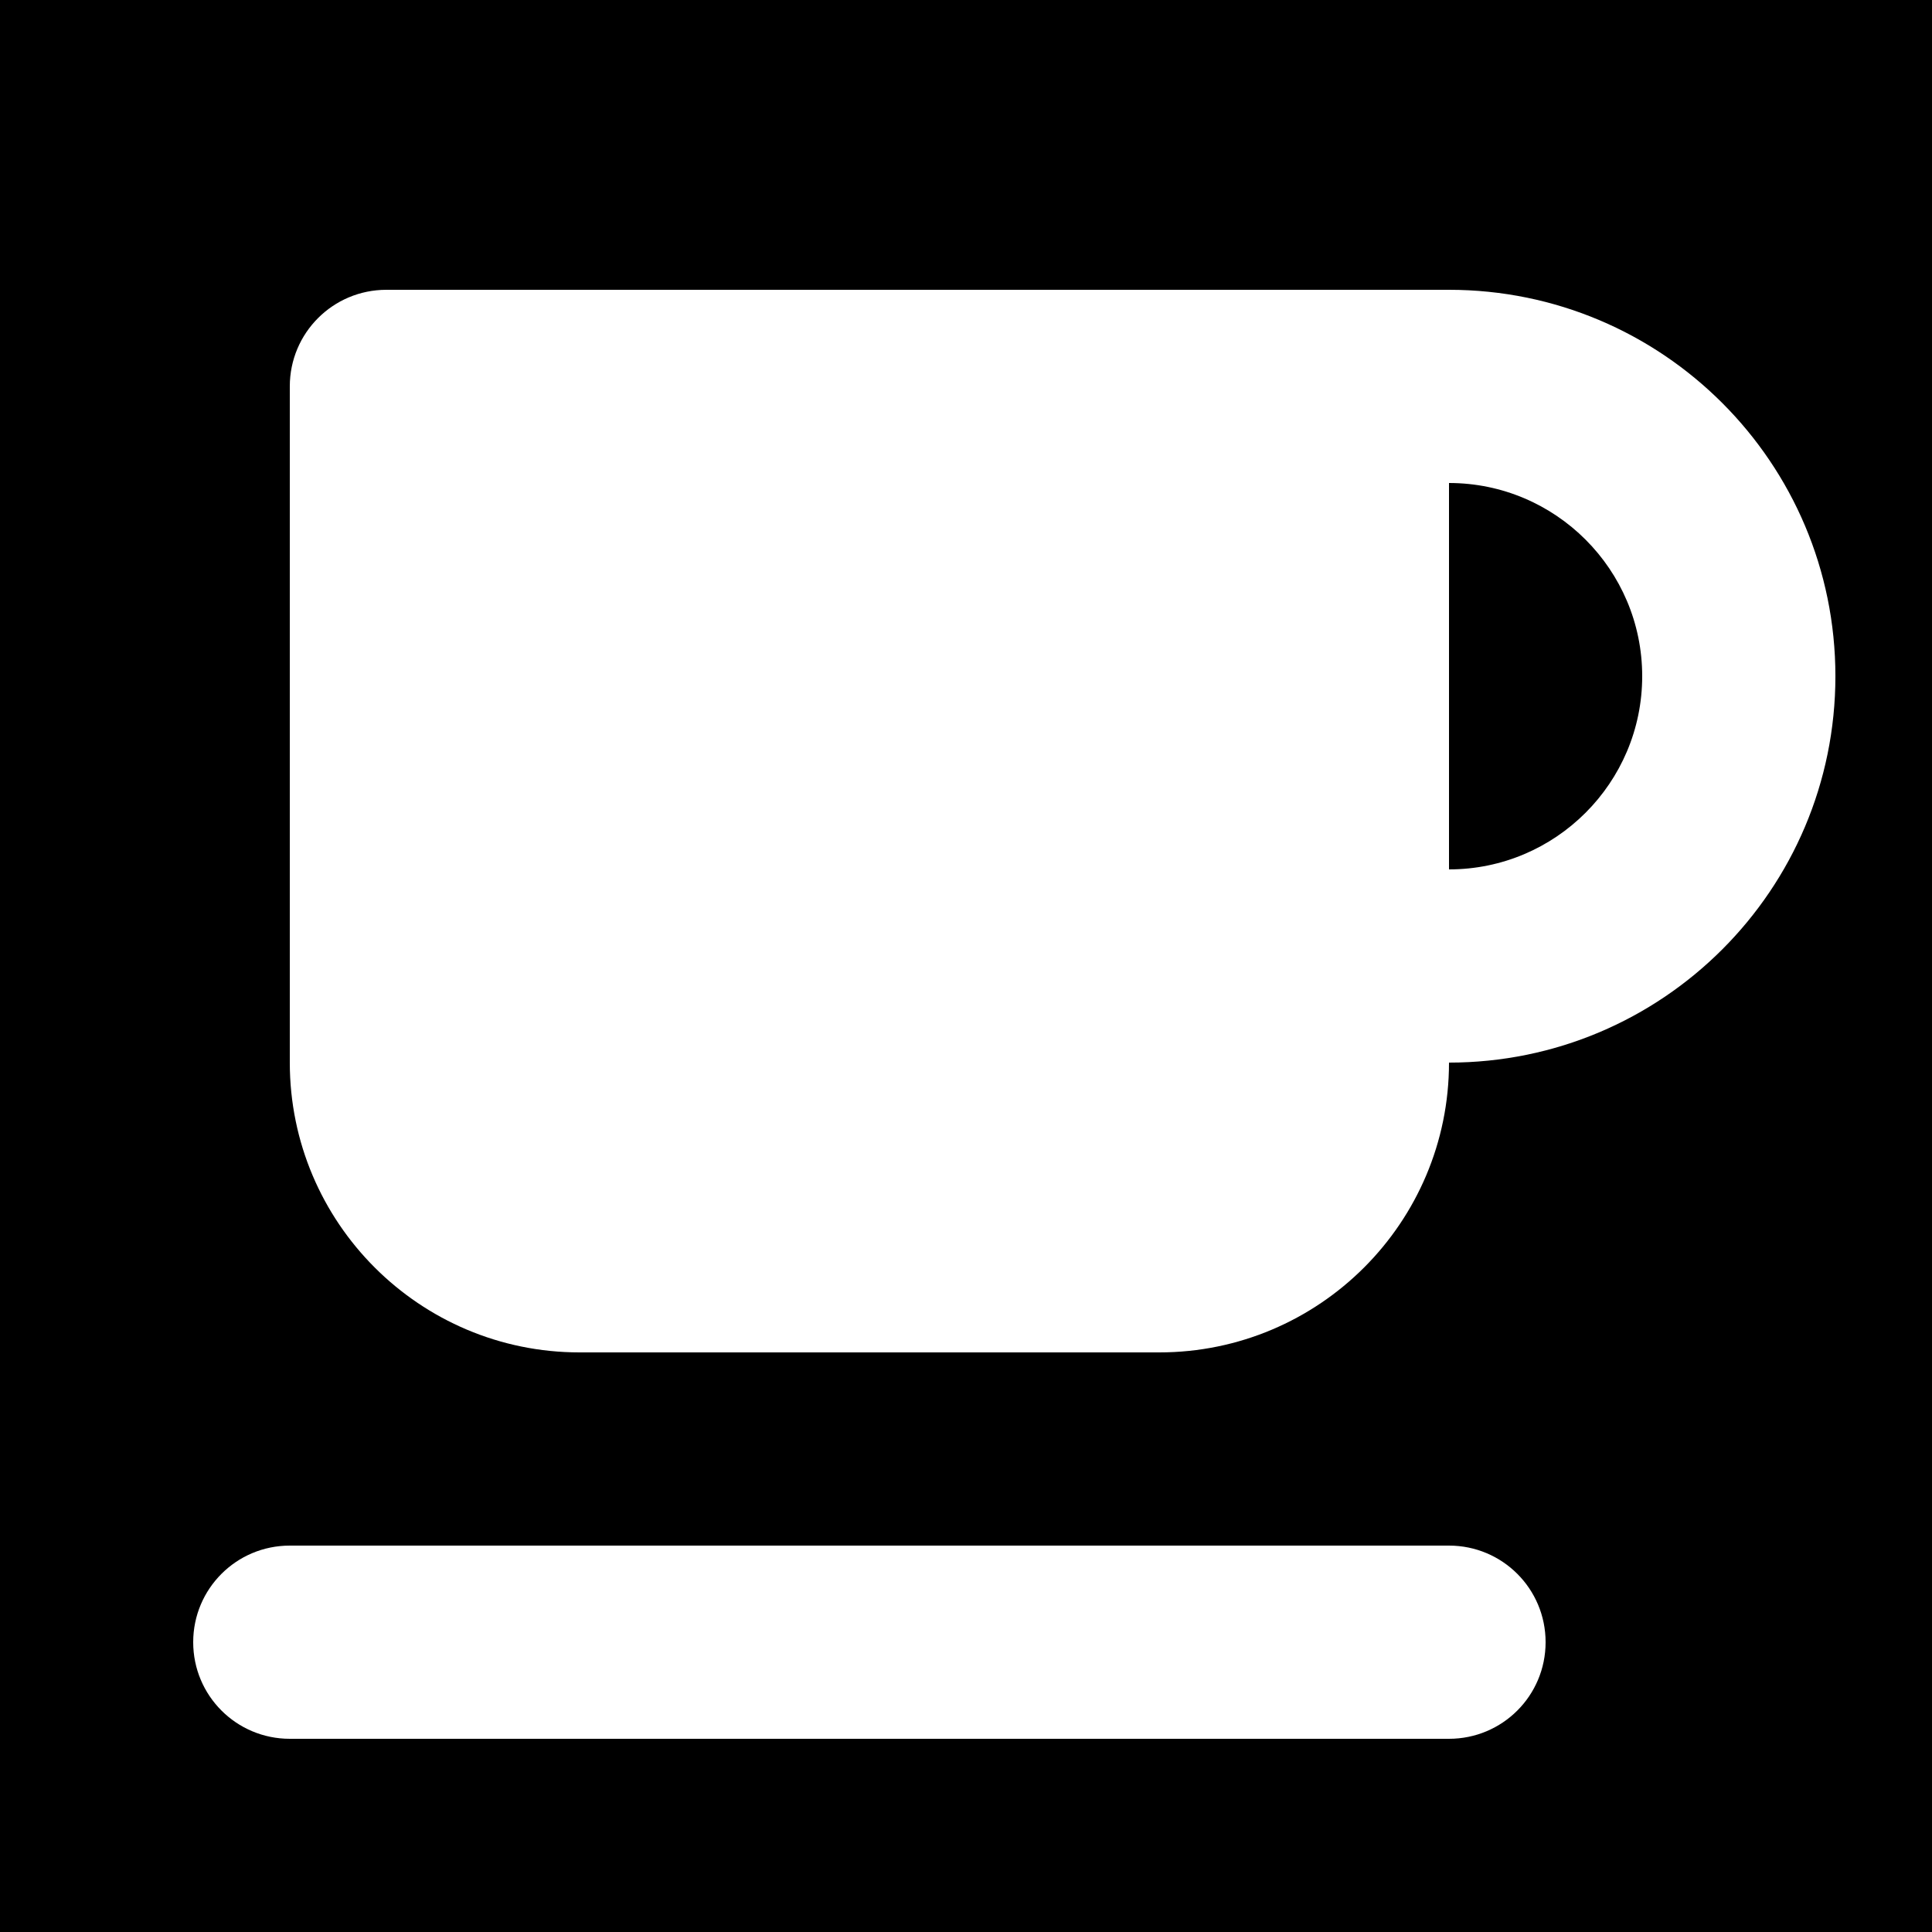
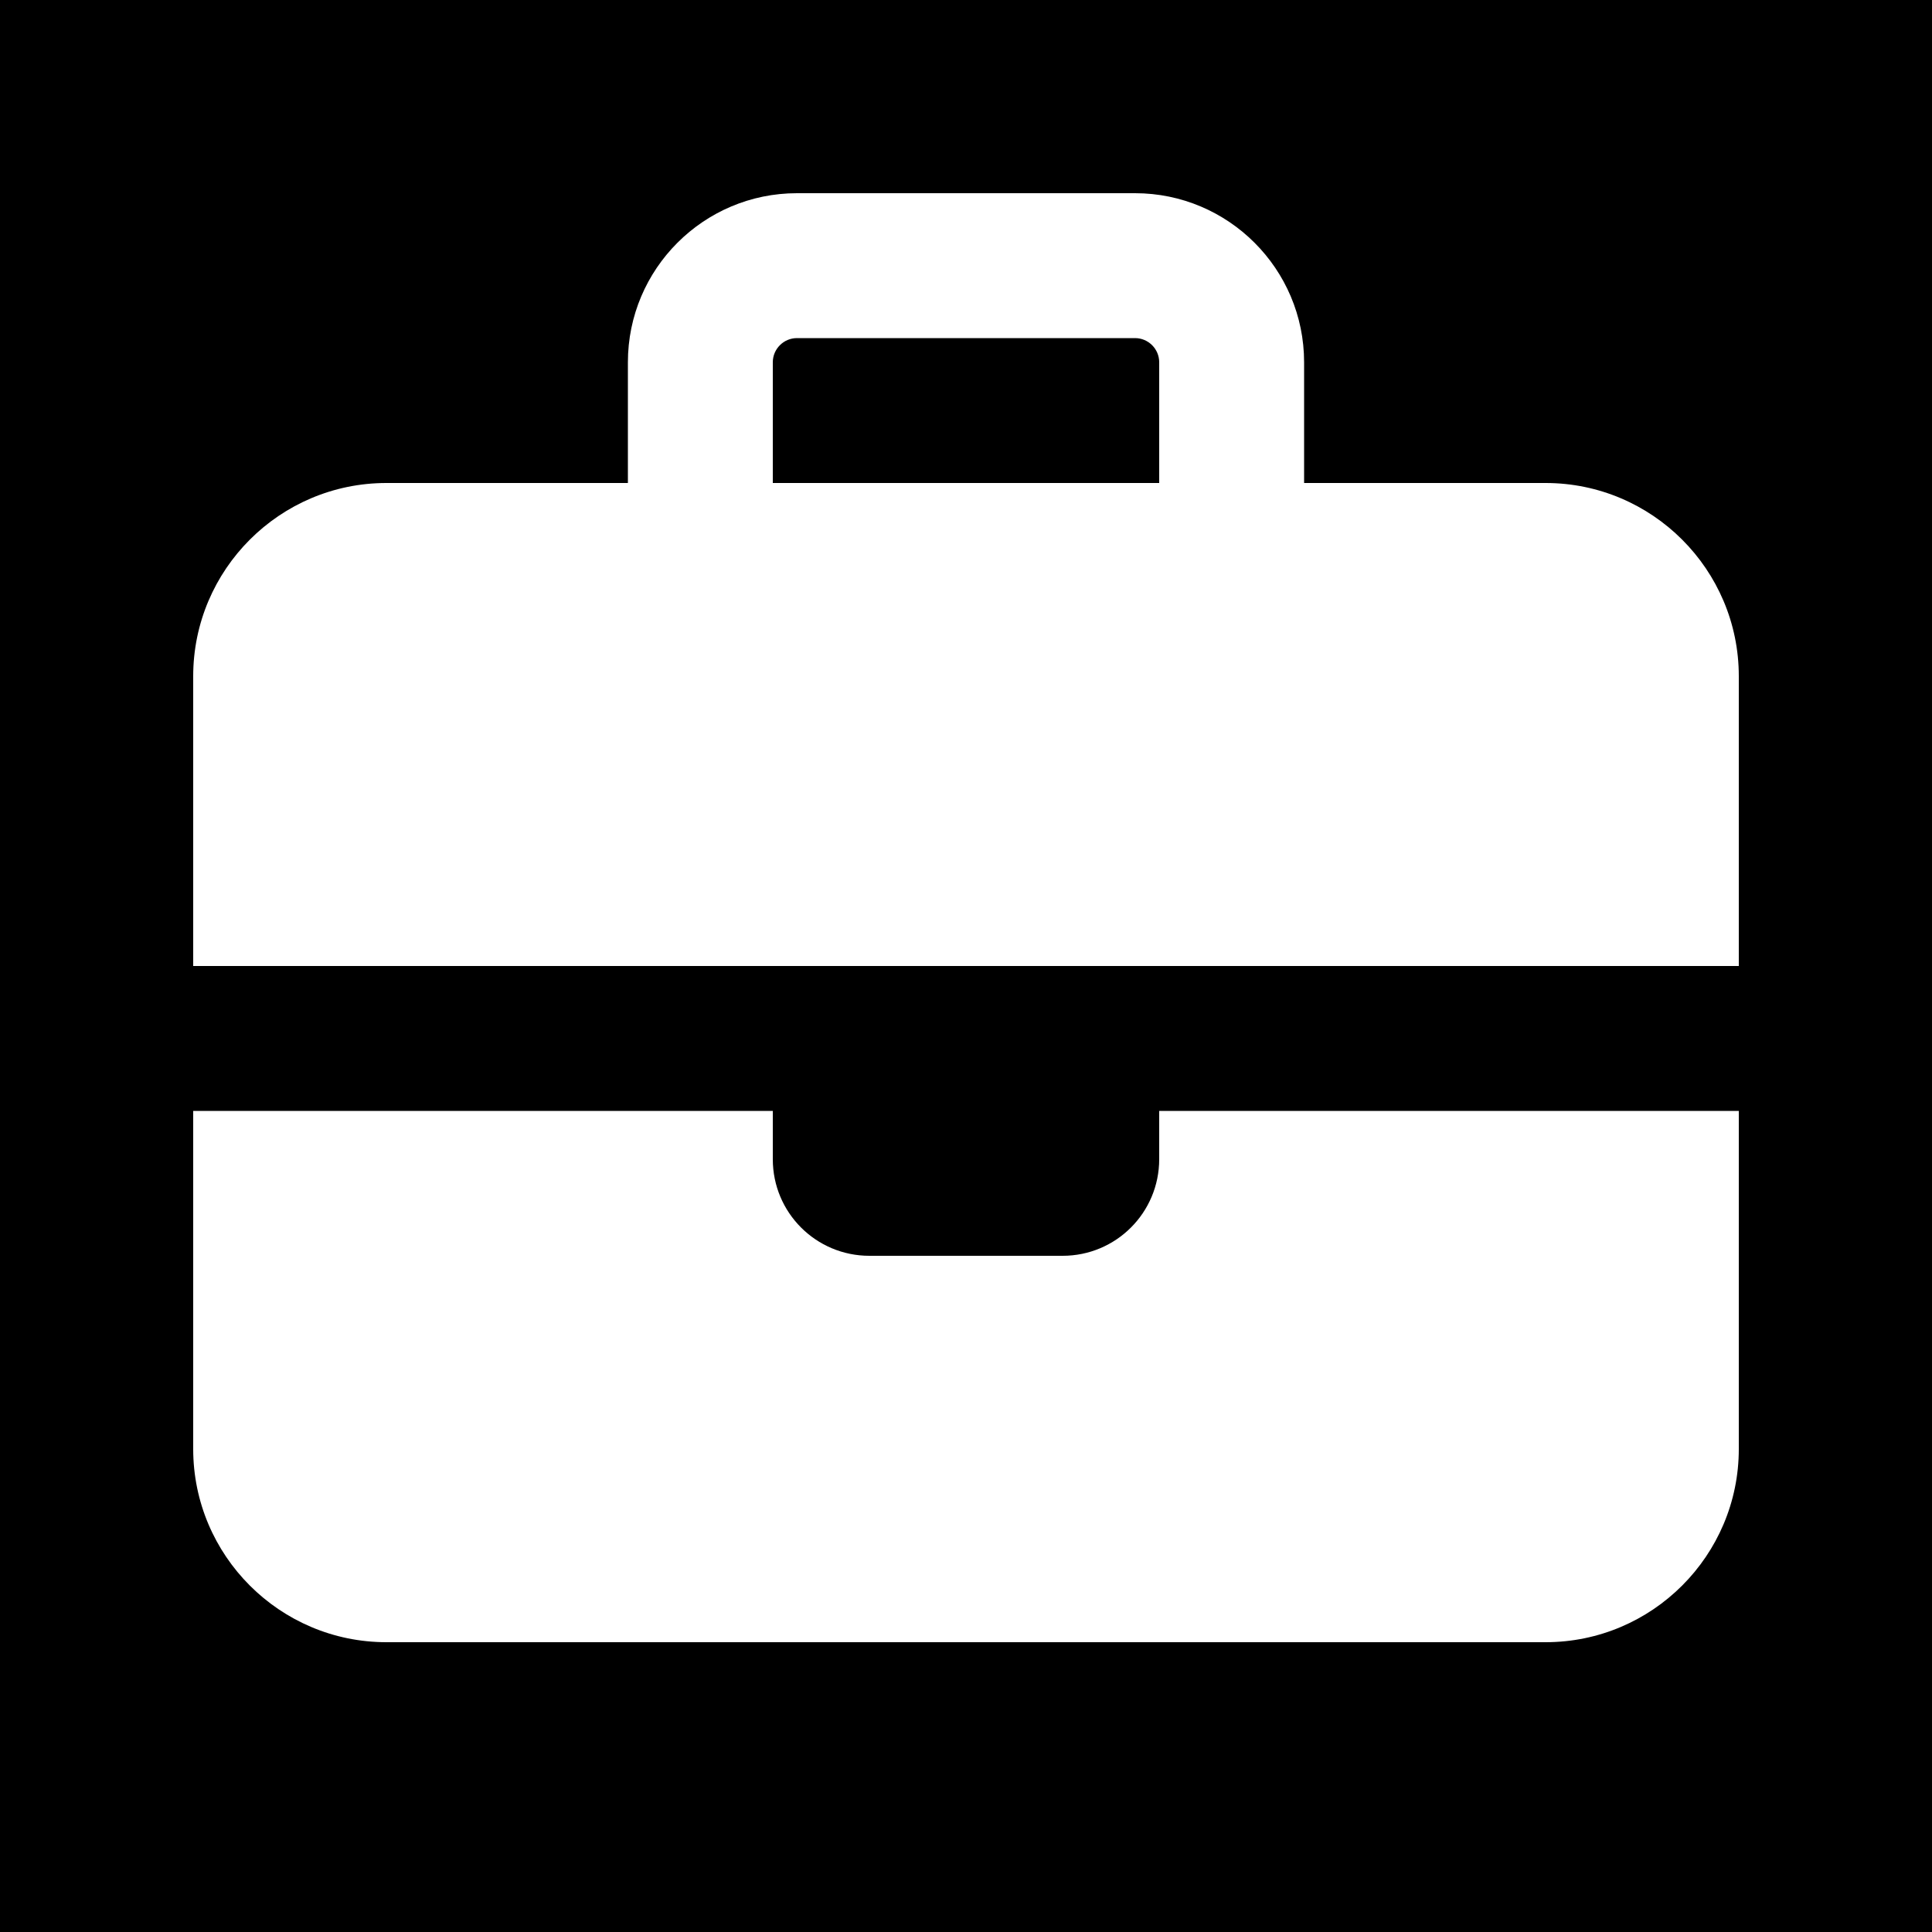
<svg xmlns="http://www.w3.org/2000/svg" viewBox="0 0 640 640">
  <path fill="#000000" d="M 0 0 L 640 0 L 640 640 L 0 640 Z M 0 0 " fill-opacity="1" fill-rule="nonzero" />
-   <path fill="#FFFFFF" d="M96 128C96 110.3 110.3 96 128 96L480 96C550.7 96 608 153.3 608 224C608 294.7 550.7 352 480 352C480 405 437 448 384 448L192 448C139 448 96 405 96 352L96 128zM544 224C544 188.7 515.3 160 480 160L480 288C515.3 288 544 259.3 544 224zM96 512L480 512C497.7 512 512 526.3 512 544C512 561.7 497.7 576 480 576L96 576C78.3 576 64 561.7 64 544C64 526.3 78.3 512 96 512z" />
+   <path fill="#FFFFFF" d="M264 112L376 112C380.4 112 384 115.6 384 120L384 160L256 160L256 120C256 115.6 259.6 112 264 112zM208 120L208 160L128 160C92.7 160 64 188.7 64 224L64 320L576 320L576 224C576 188.7 547.3 160 512 160L432 160L432 120C432 89.1 406.9 64 376 64L264 64C233.1 64 208 89.1 208 120zM576 368L384 368L384 384C384 401.7 369.7 416 352 416L288 416C270.3 416 256 401.7 256 384L256 368L64 368L64 480C64 515.3 92.7 544 128 544L512 544C547.3 544 576 515.3 576 480L576 368z" />
</svg>
